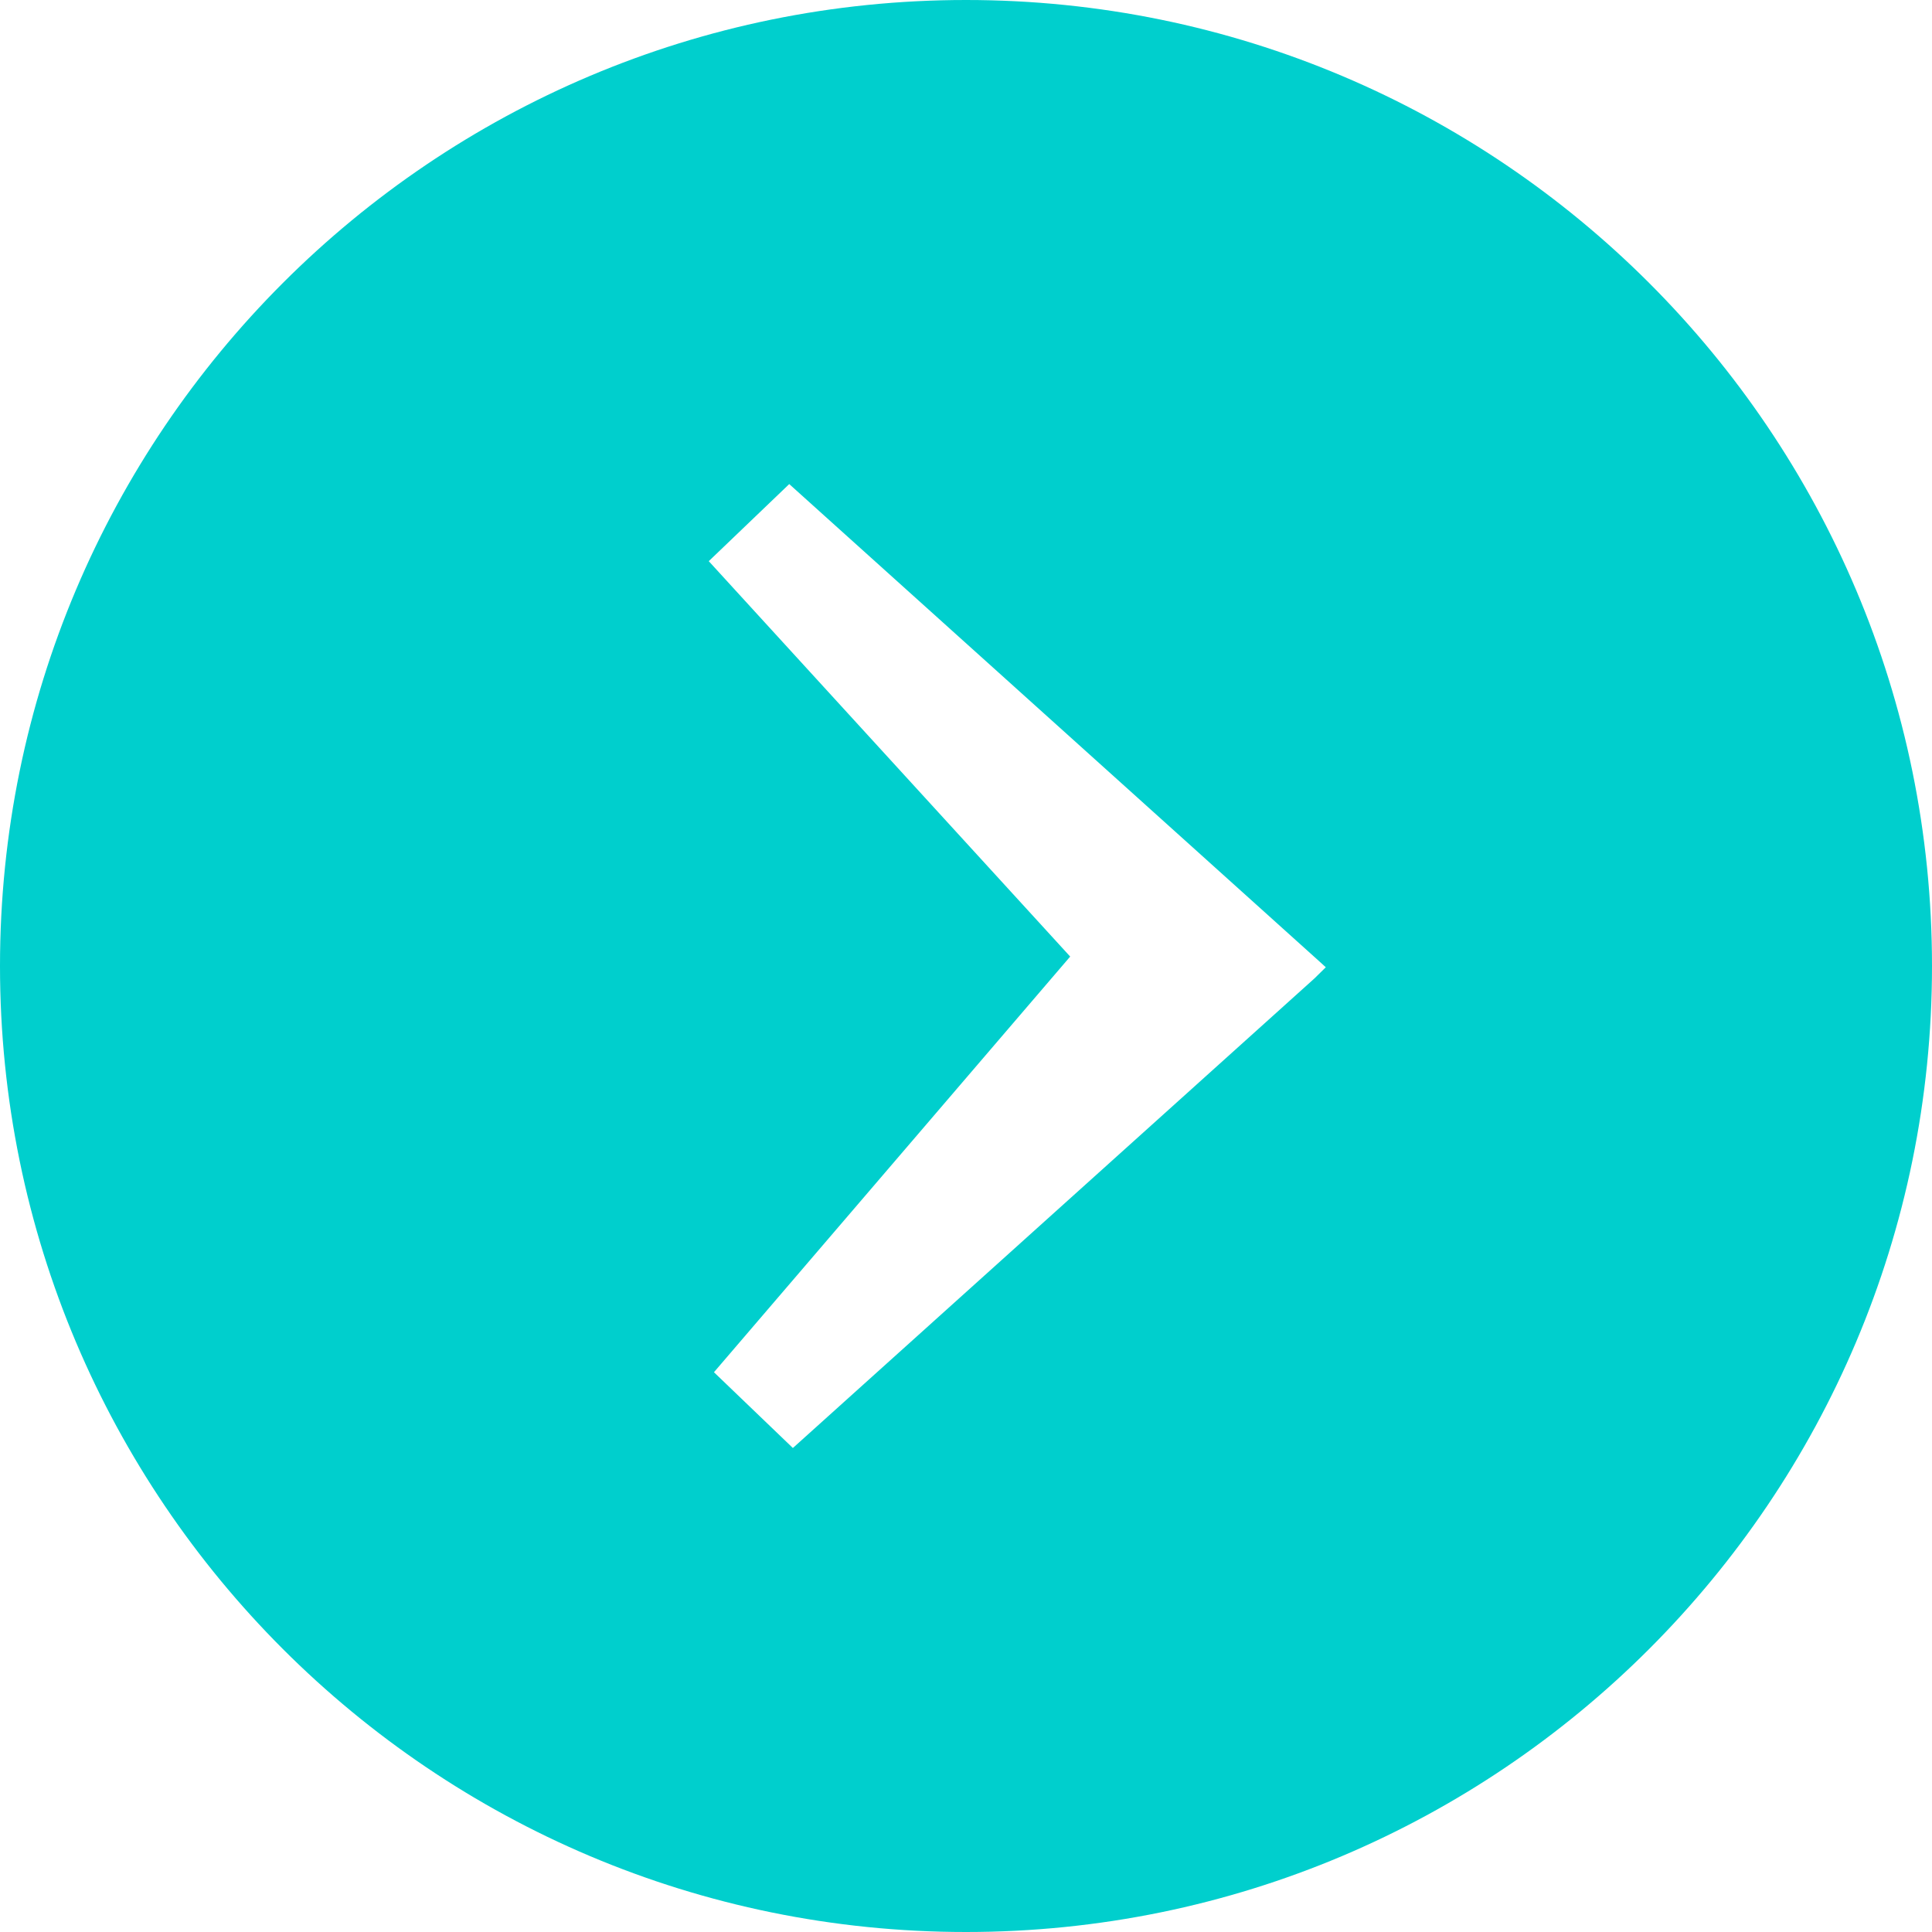
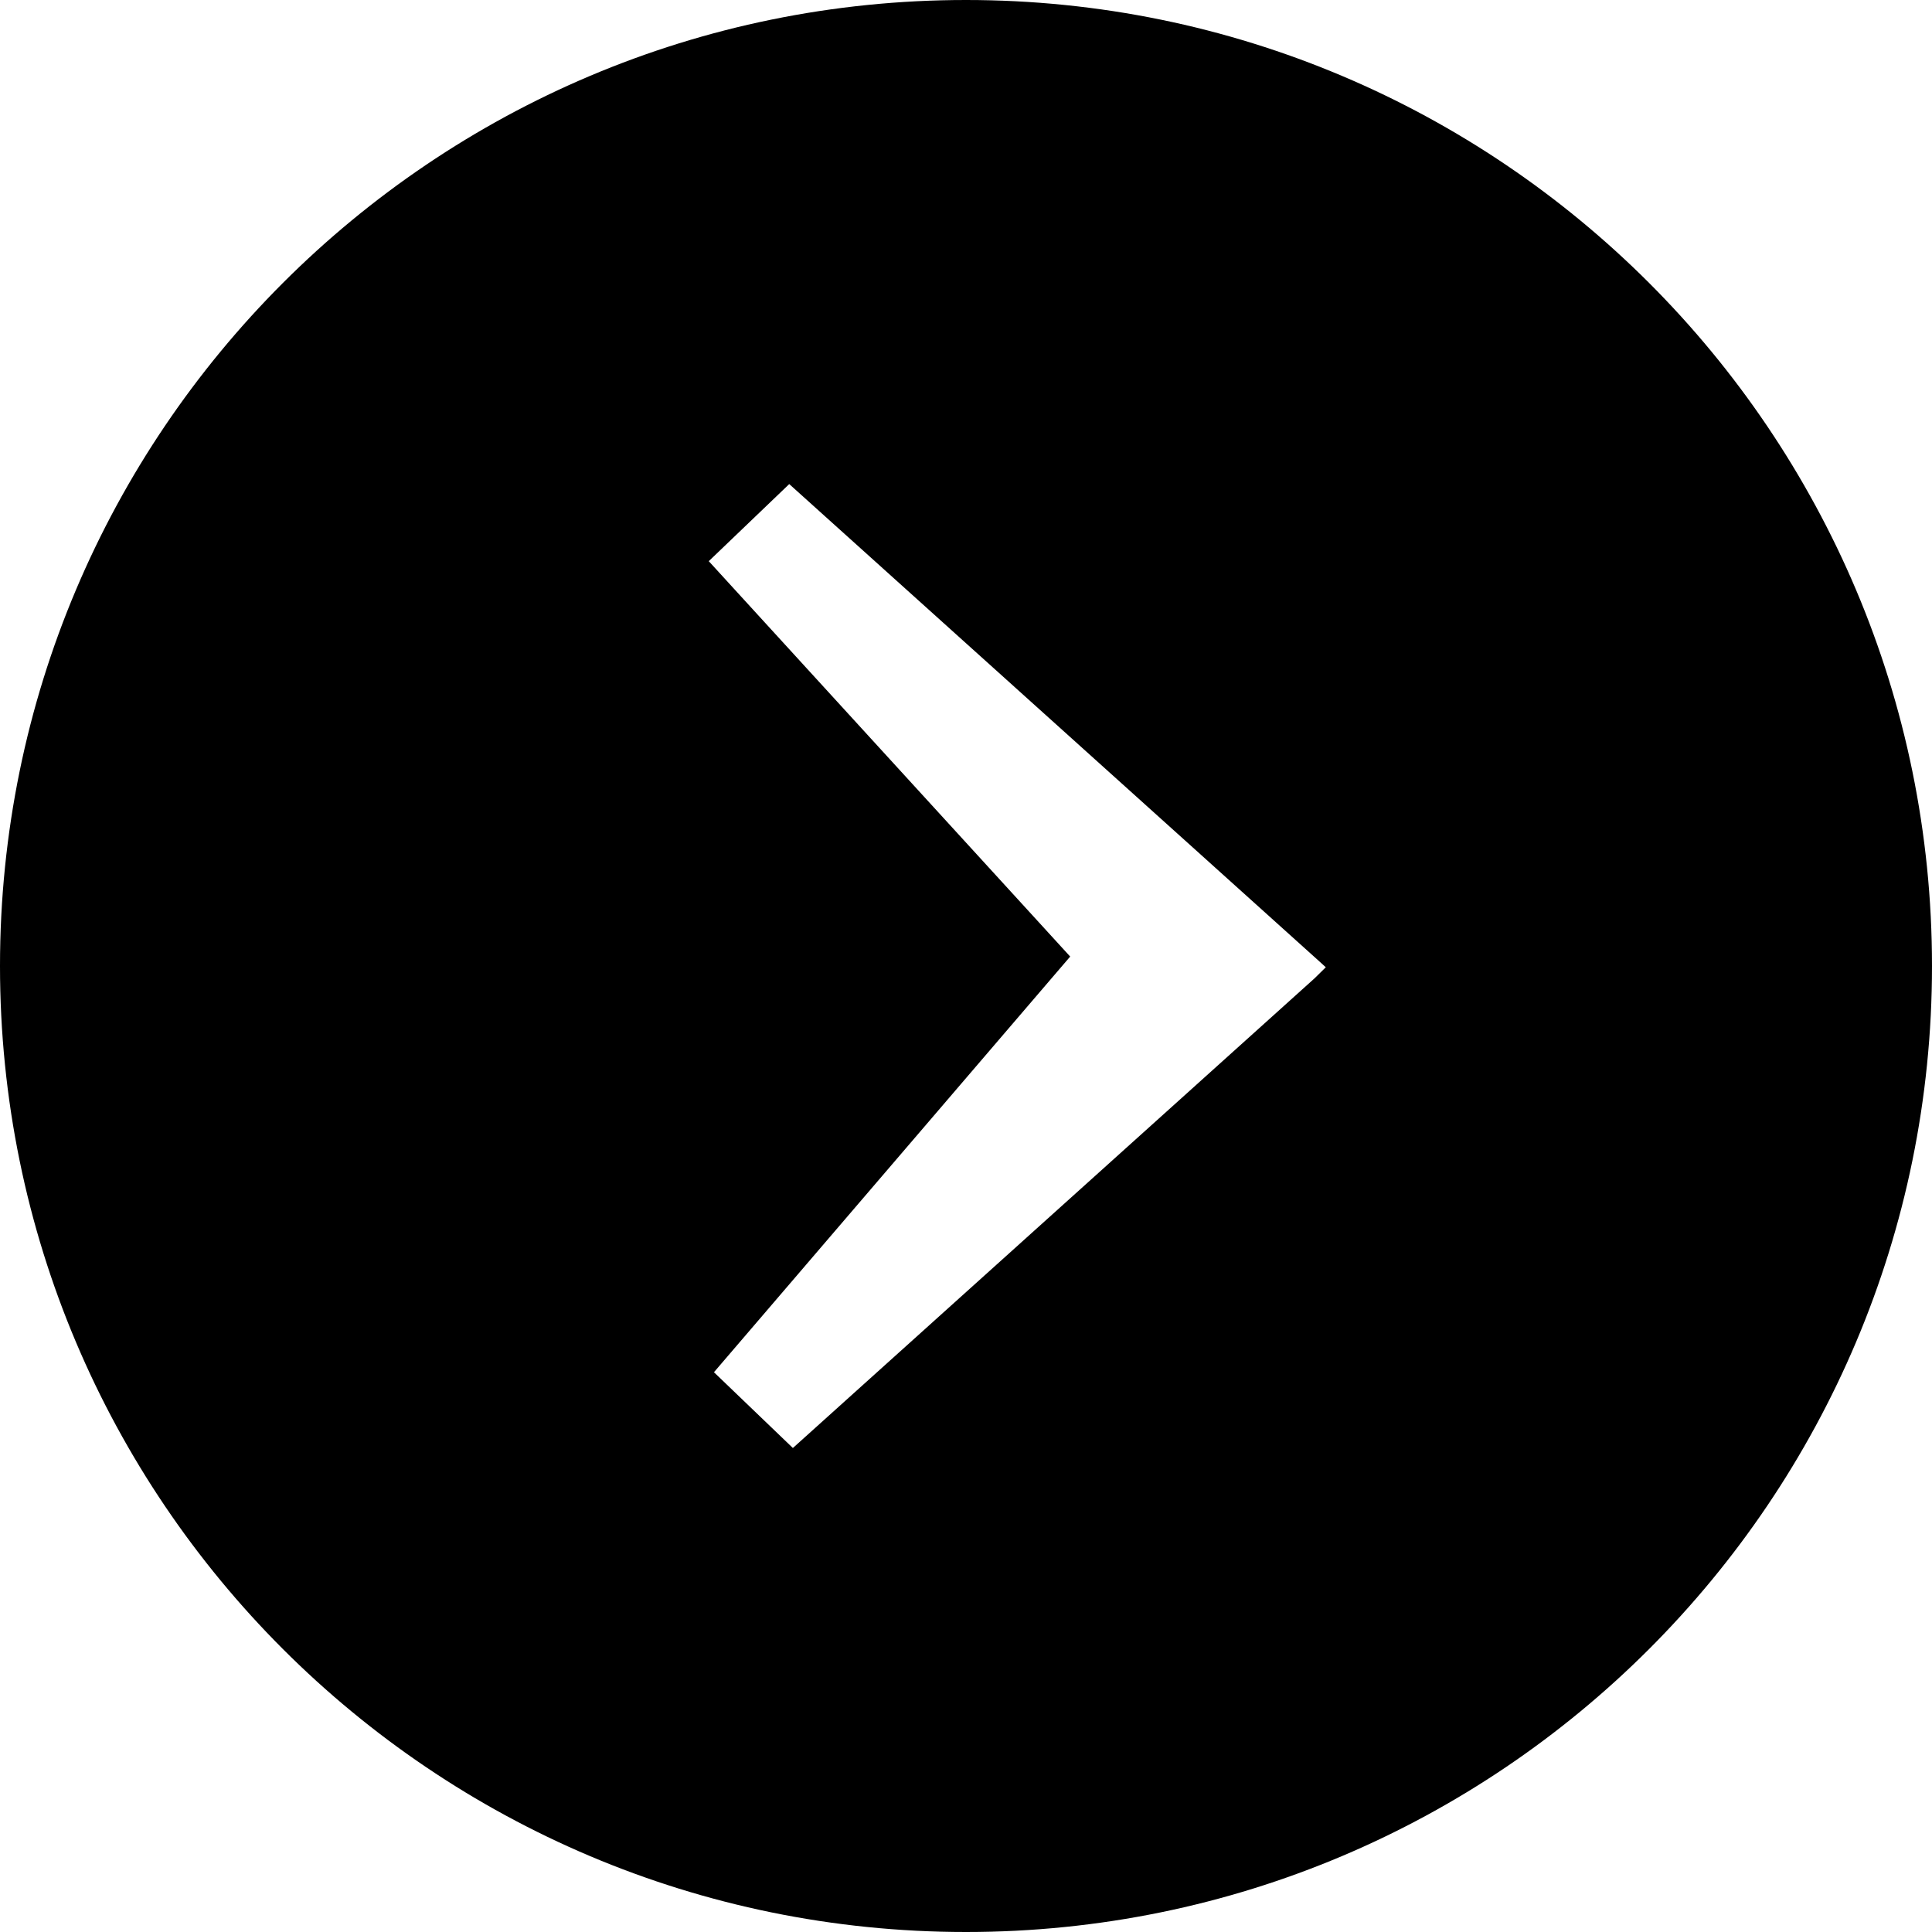
- <svg xmlns="http://www.w3.org/2000/svg" viewBox="0 0 1024 1024">
-   <path d="M512,0C229.24,0,0,229.2,0,512s229.24,512,512,512,512-229.2,512-512S794.8,0,512,0ZM696.65,518.62,420.24,767.47l-41.83-40.16L567.22,507,375.66,297.43l42.65-40.86,281.1,253.1,3.29,3Z" style="fill:#00cfcd;fill-rule:evenodd" />
+ <svg xmlns="http://www.w3.org/2000/svg" viewBox="0 0 1024 1024" fill="currentColor">
+   <path d="M512,0C229.24,0,0,229.2,0,512s229.24,512,512,512,512-229.2,512-512S794.8,0,512,0ZM696.65,518.62,420.24,767.47l-41.83-40.16L567.22,507,375.66,297.43l42.65-40.86,281.1,253.1,3.29,3Z" fill-rule="evenodd" />
</svg>
